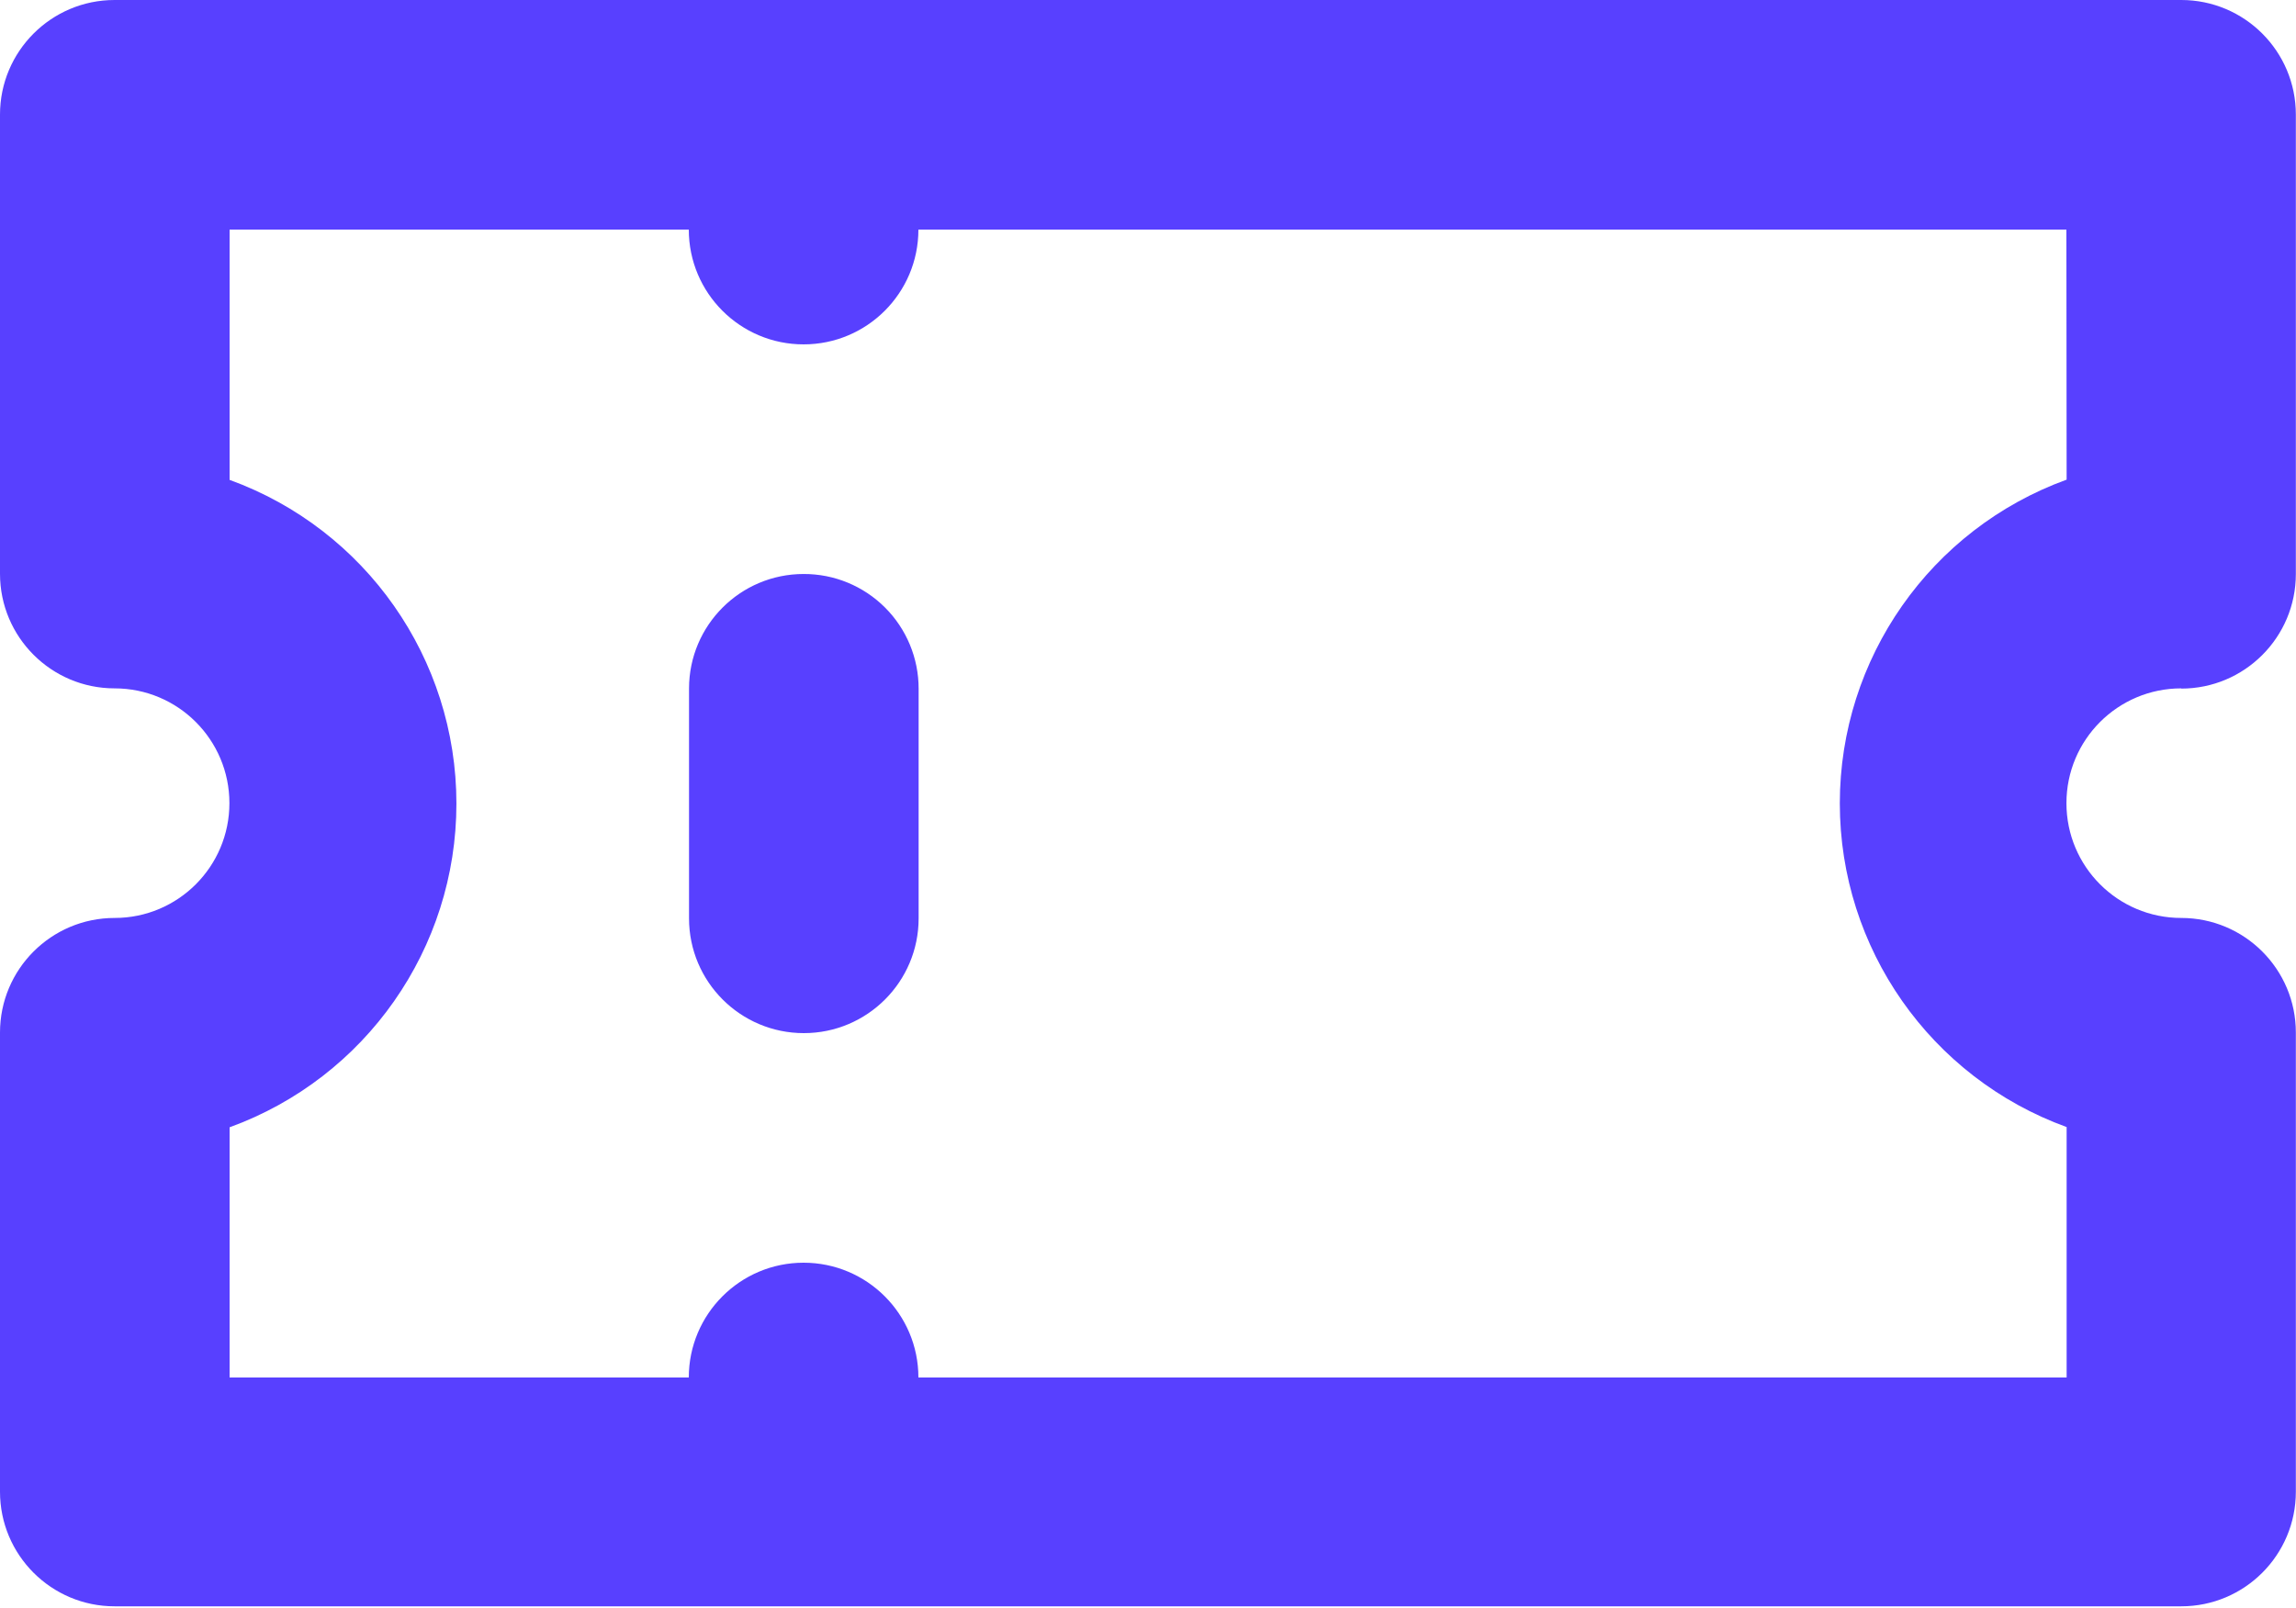
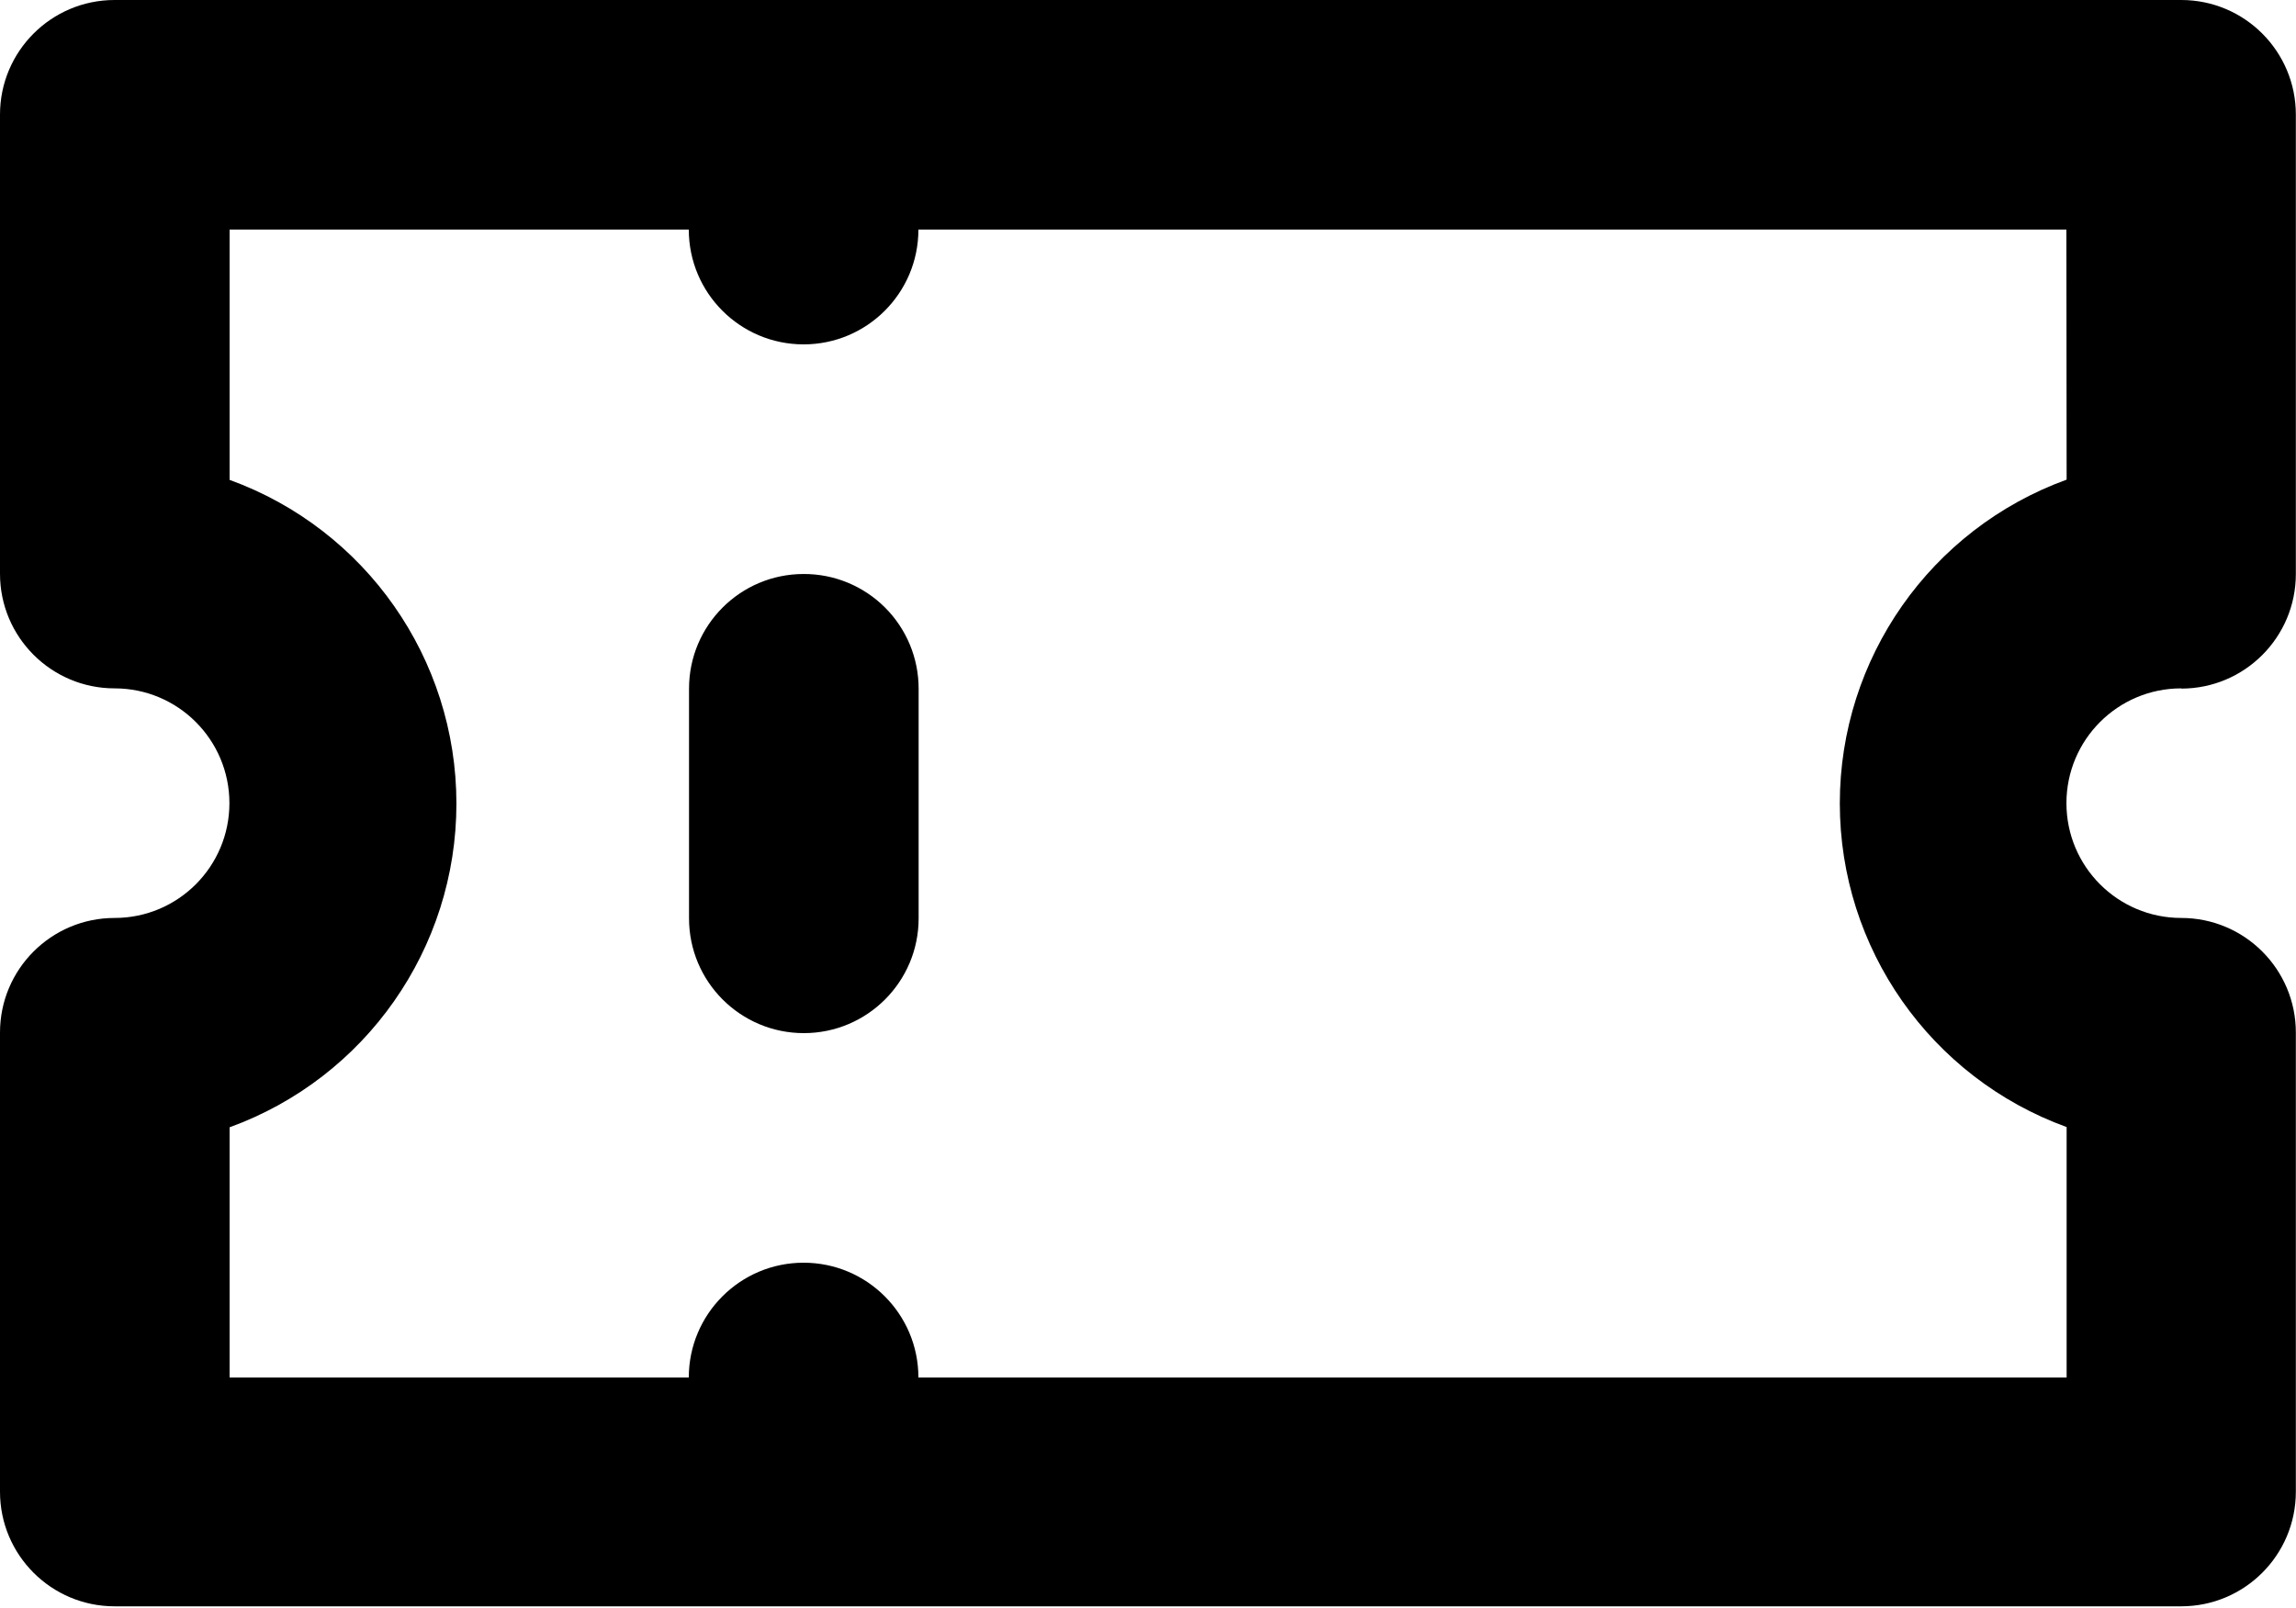
<svg xmlns="http://www.w3.org/2000/svg" width="30.05" height="21.035" viewBox="0 0 30.05 21.035">
-   <path id="ticket" d="M12.518,12.513a1.5,1.5,0,0,0-1.5,1.5V17.02a1.5,1.5,0,1,0,3.005,0V14.015A1.5,1.5,0,0,0,12.518,12.513Zm18.03,1.5a1.5,1.5,0,0,0,1.5-1.5V6.5a1.5,1.5,0,0,0-1.5-1.5H3.5A1.5,1.5,0,0,0,2,6.5v6.01a1.5,1.5,0,0,0,1.5,1.5,1.5,1.5,0,1,1,0,3.005,1.5,1.5,0,0,0-1.5,1.5v6.01a1.5,1.5,0,0,0,1.5,1.5H30.548a1.5,1.5,0,0,0,1.5-1.5v-6.01a1.5,1.5,0,0,0-1.5-1.5,1.5,1.5,0,1,1,0-3.005Zm-1.5-2.735a4.508,4.508,0,0,0,0,8.474V23.03H14.02a1.5,1.5,0,0,0-3.005,0H5.005V19.755a4.508,4.508,0,0,0,0-8.474V8.005h6.01a1.5,1.5,0,1,0,3.005,0H29.045Z" transform="translate(-2 -5)" fill="#5840FF" />
+   <path id="ticket" d="M12.518,12.513a1.5,1.5,0,0,0-1.5,1.5V17.02a1.5,1.5,0,1,0,3.005,0V14.015A1.5,1.5,0,0,0,12.518,12.513Zm18.03,1.5a1.5,1.5,0,0,0,1.5-1.5V6.5a1.5,1.5,0,0,0-1.5-1.5H3.5A1.5,1.5,0,0,0,2,6.5v6.01a1.5,1.5,0,0,0,1.5,1.5,1.5,1.5,0,1,1,0,3.005,1.5,1.5,0,0,0-1.5,1.5v6.01a1.5,1.5,0,0,0,1.5,1.5H30.548a1.5,1.5,0,0,0,1.5-1.5v-6.01a1.5,1.5,0,0,0-1.5-1.5,1.5,1.5,0,1,1,0-3.005Zm-1.5-2.735a4.508,4.508,0,0,0,0,8.474V23.03H14.02a1.5,1.5,0,0,0-3.005,0H5.005V19.755a4.508,4.508,0,0,0,0-8.474V8.005h6.01a1.5,1.5,0,1,0,3.005,0H29.045Z" transform="translate(-2 -5)" fill="#000000" />
</svg>
